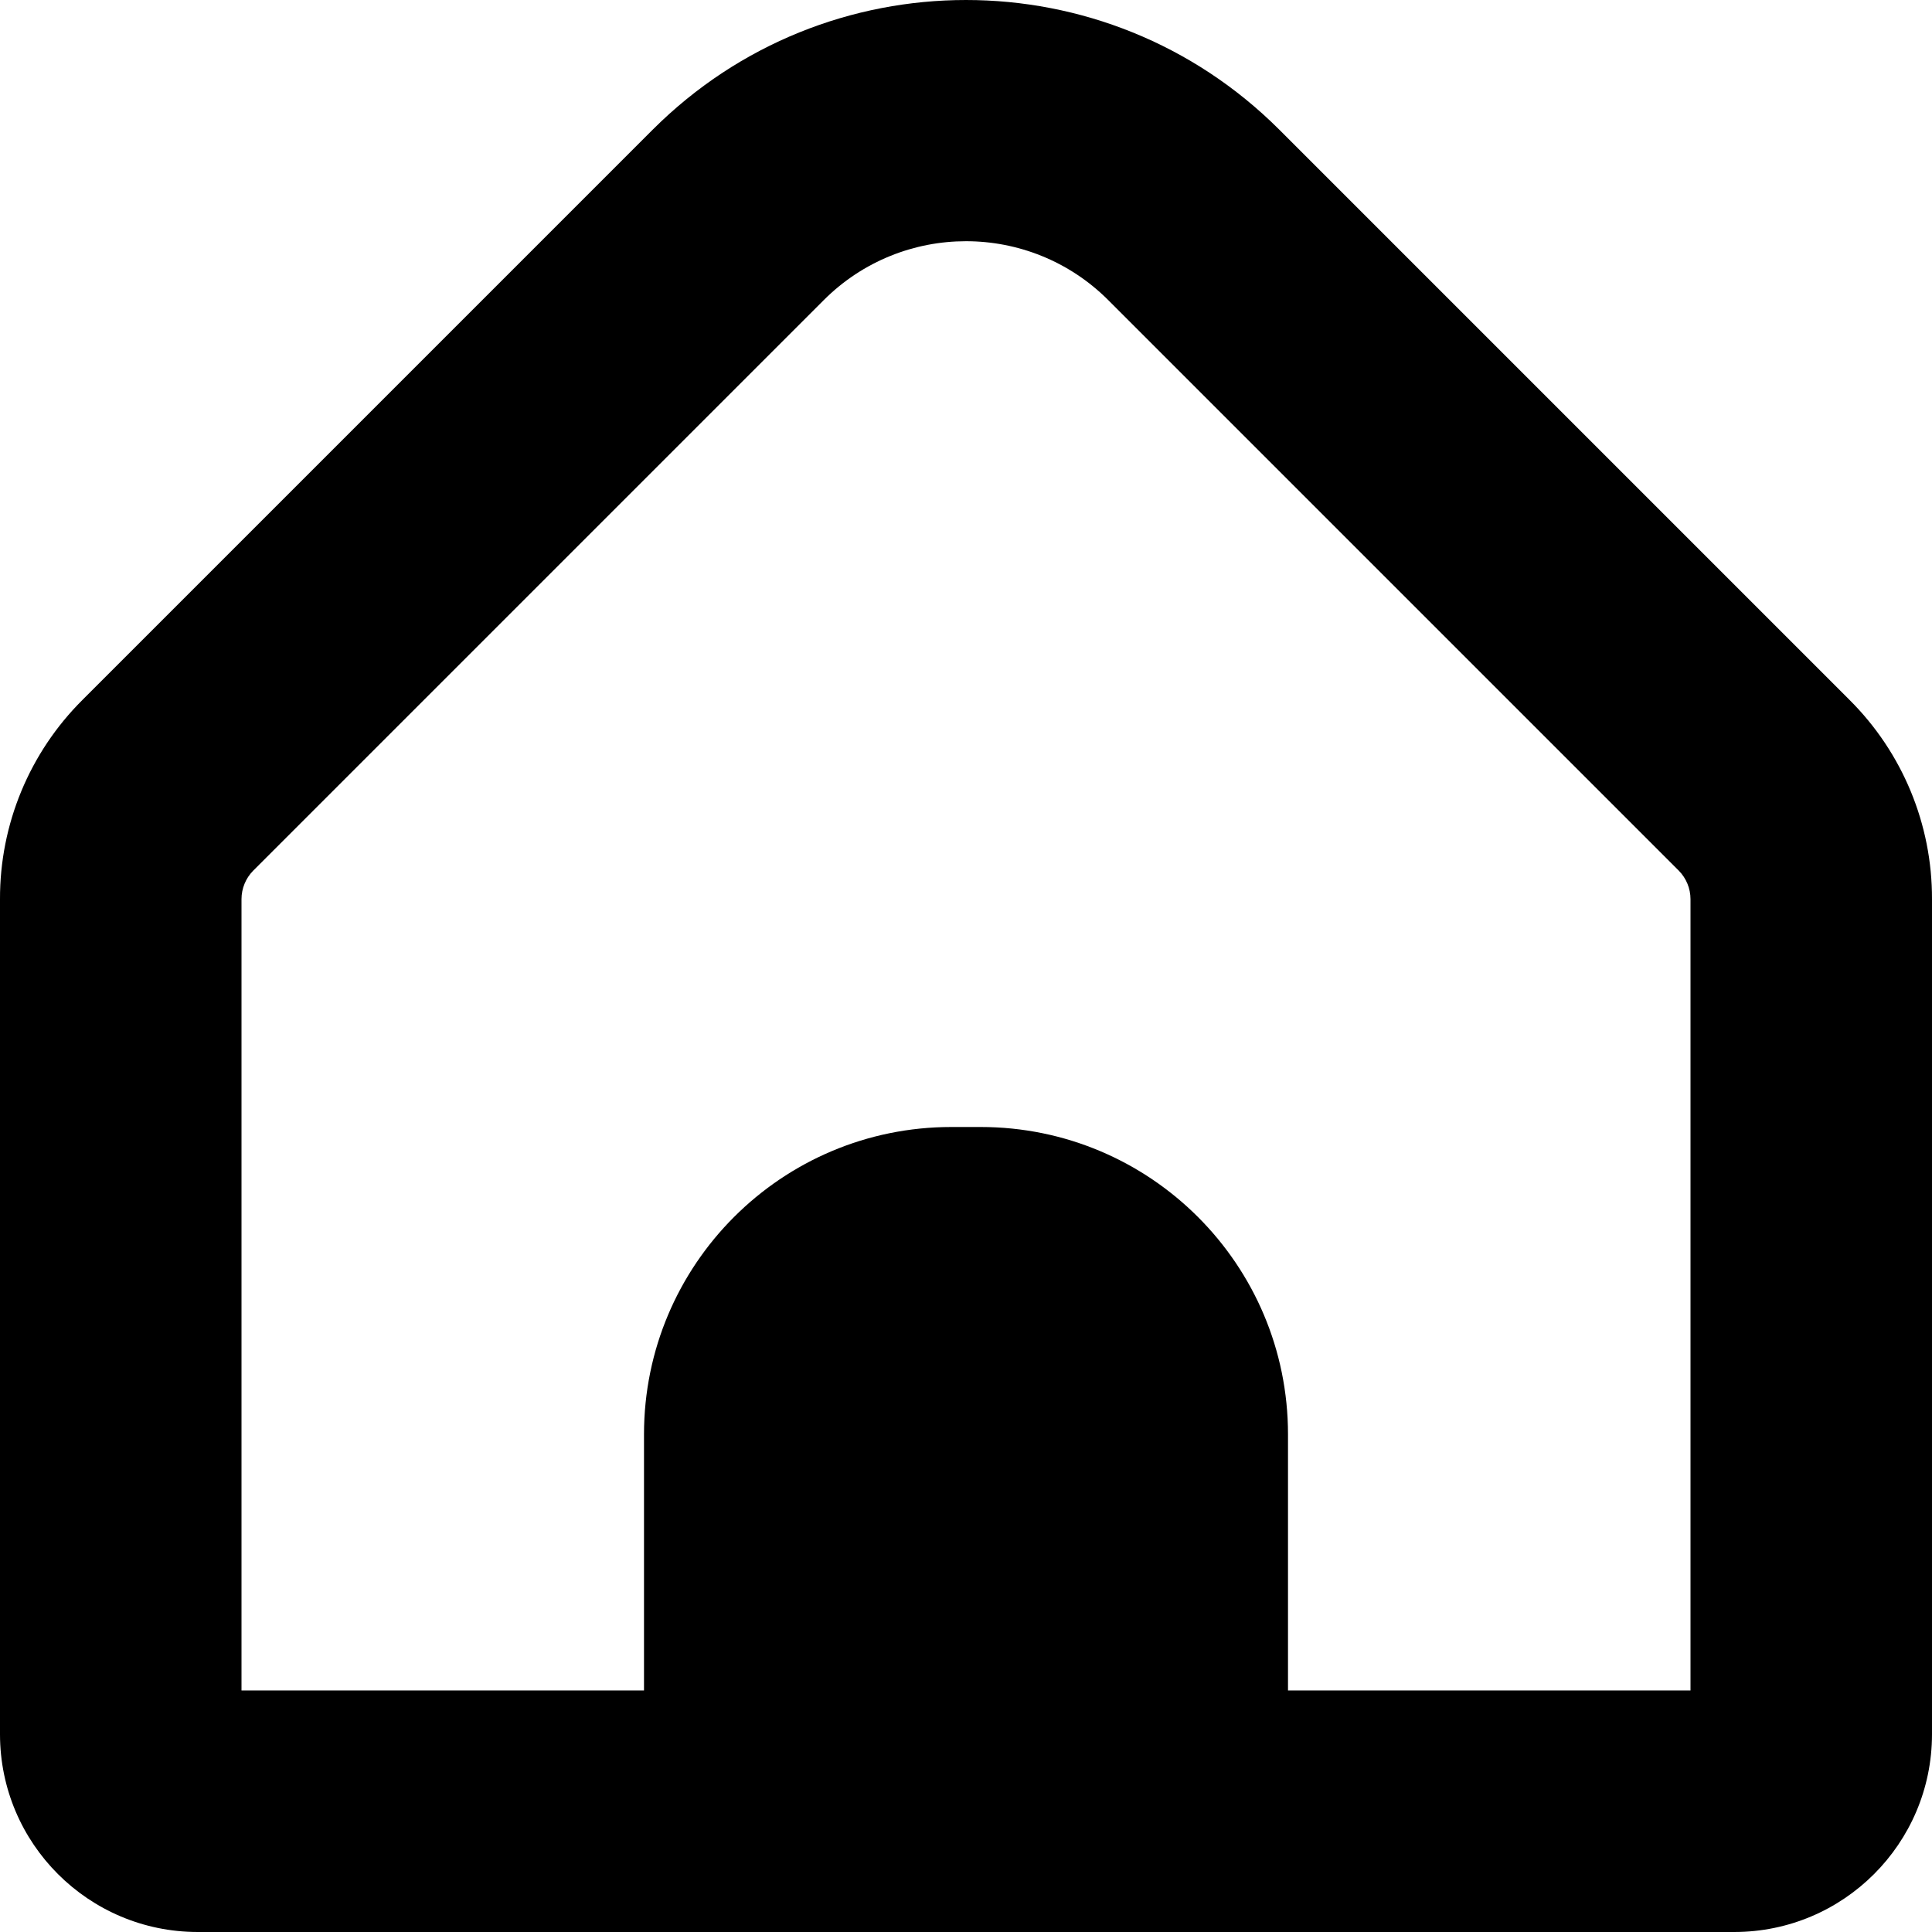
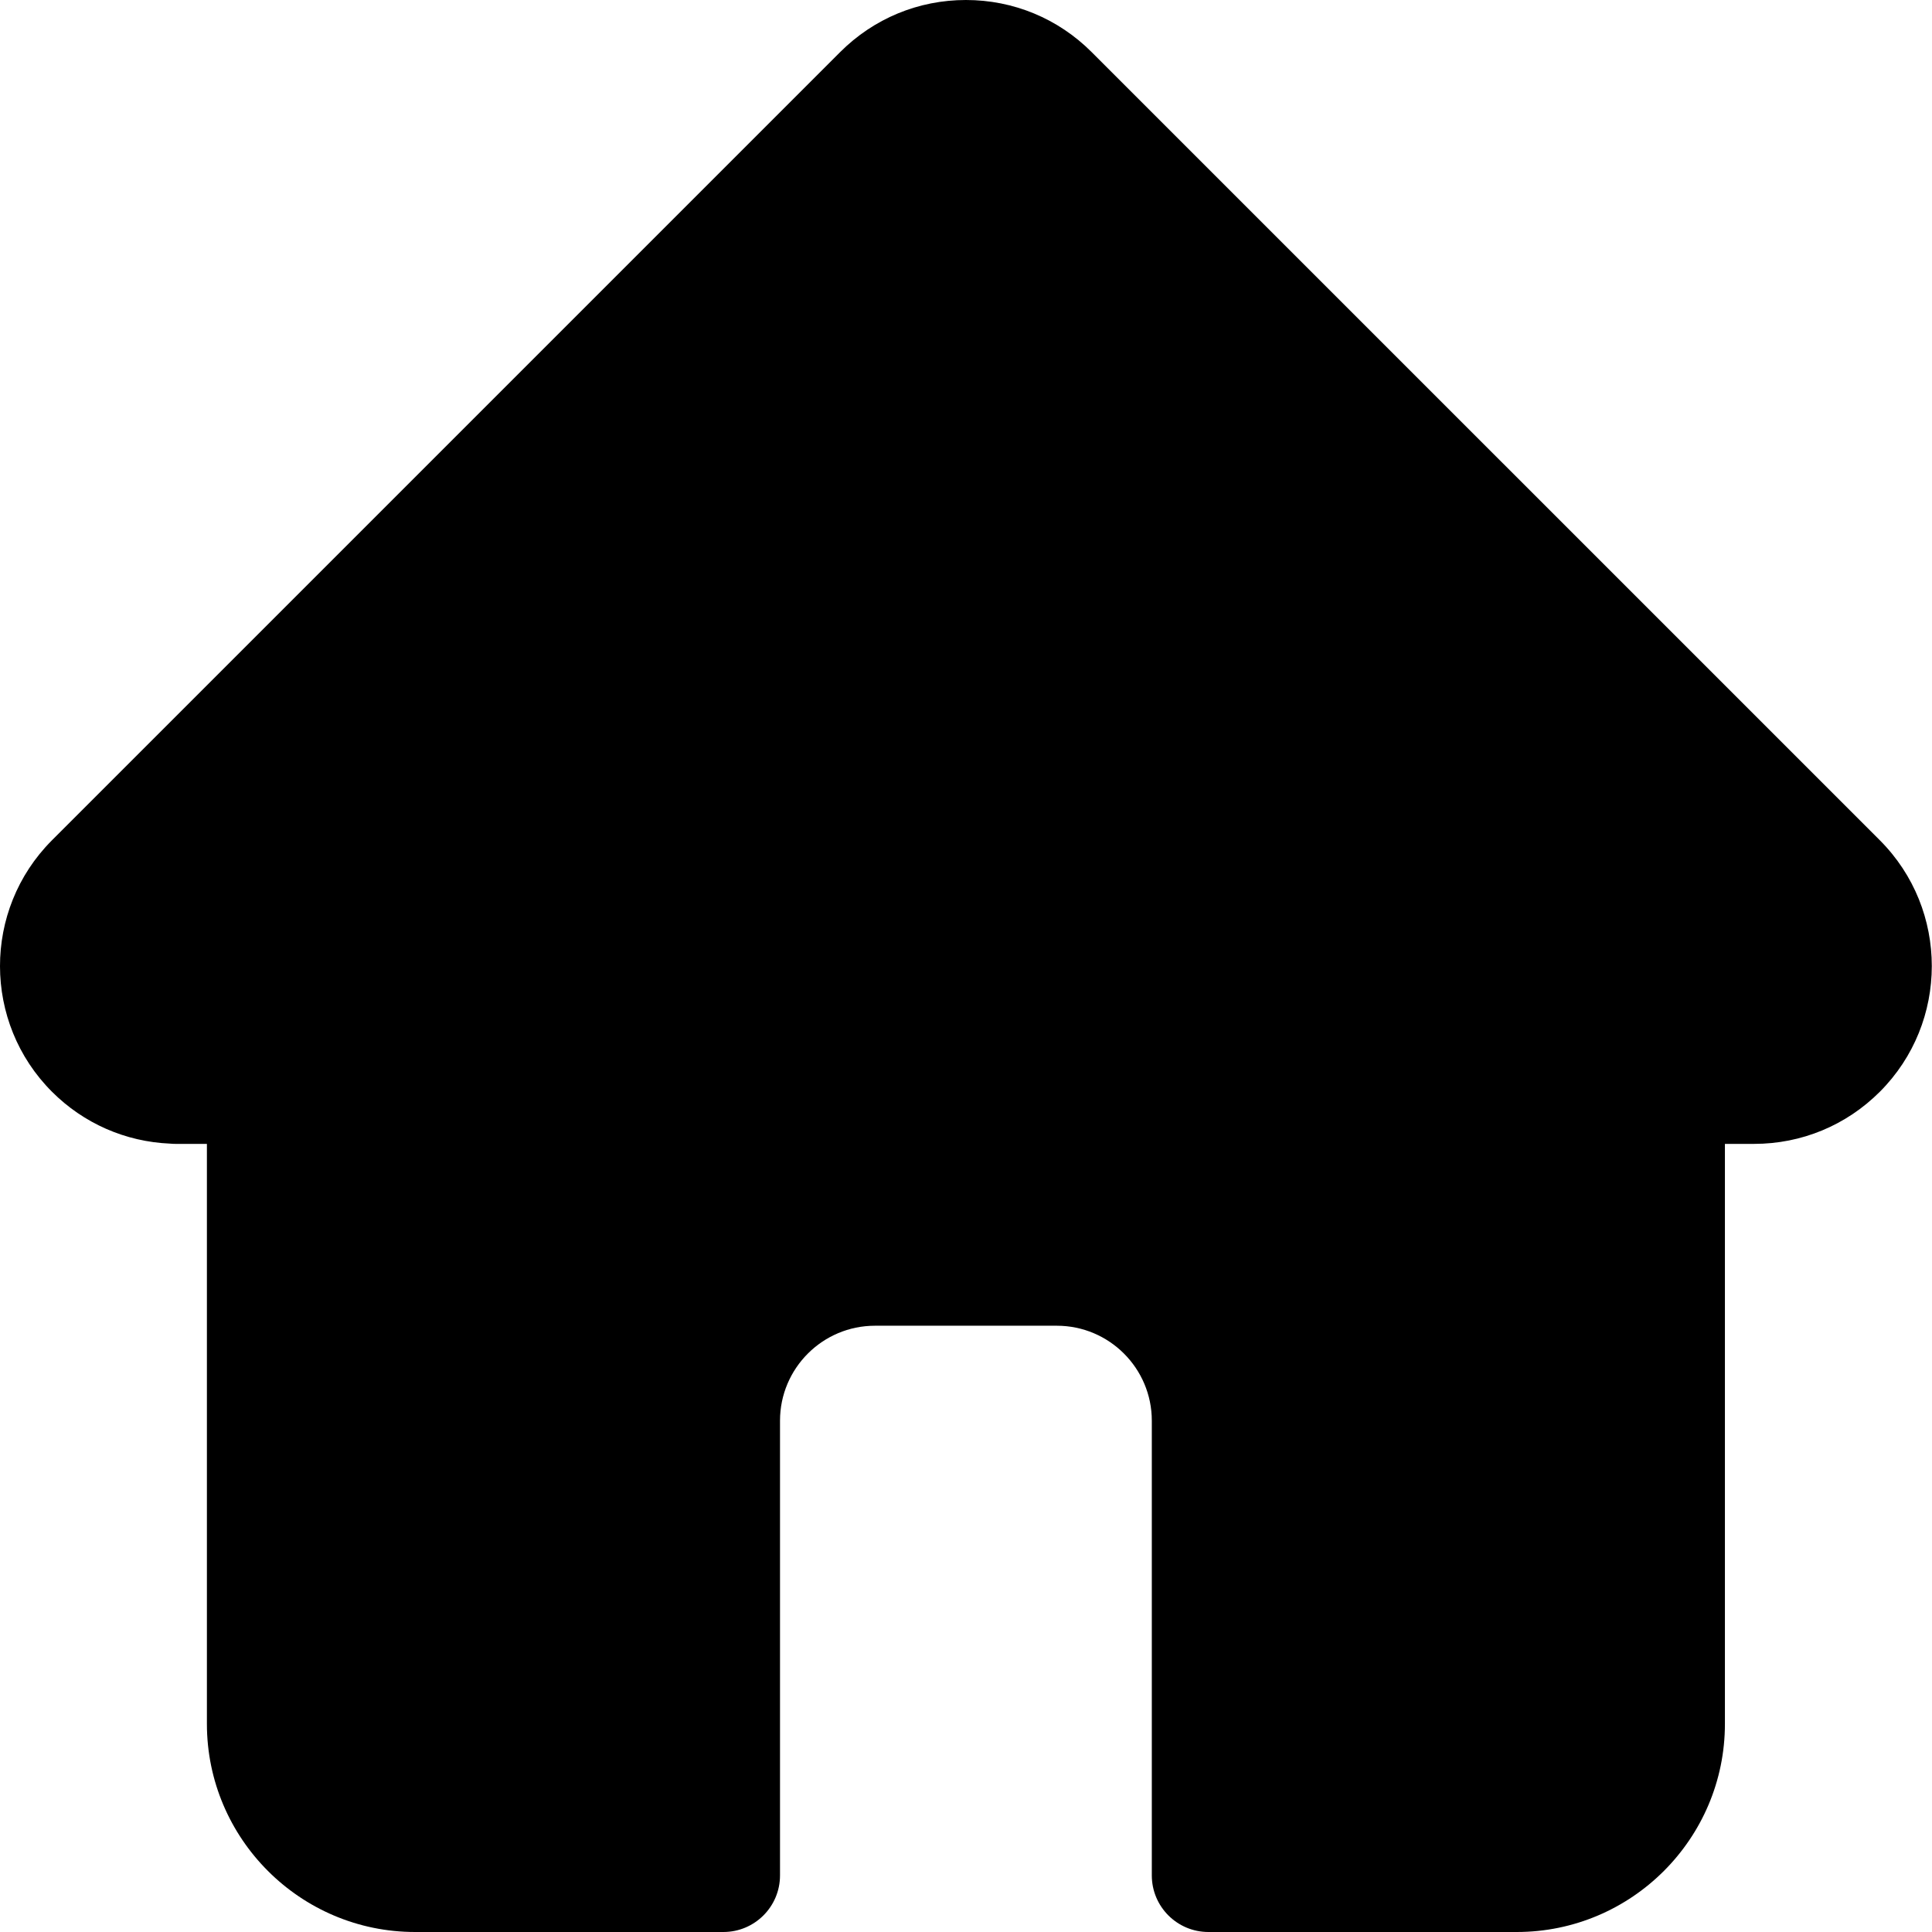
- <svg xmlns="http://www.w3.org/2000/svg" version="1.1" id="Capa_1" x="0px" y="0px" viewBox="0 0 512.001 512.001" style="enable-background:new 0 0 512.001 512.001;" xml:space="preserve" width="512" height="512">
-   <g>
-     <path d="M490.134,185.472L338.966,34.304c-45.855-45.737-120.076-45.737-165.931,0L21.867,185.472   C7.819,199.445-0.055,218.457,0,238.272v221.397C0.047,488.568,23.475,511.976,52.374,512h407.253   c28.899-0.023,52.326-23.432,52.373-52.331V238.272C512.056,218.457,504.182,199.445,490.134,185.472z M448,448H341.334v-67.883   c0-44.984-36.467-81.451-81.451-81.451c0,0,0,0,0,0h-7.765c-44.984,0-81.451,36.467-81.451,81.451l0,0V448H64V238.272   c0.007-2.829,1.125-5.541,3.115-7.552L218.283,79.552c20.825-20.831,54.594-20.835,75.425-0.01c0.003,0.003,0.007,0.007,0.01,0.01   L444.886,230.72c1.989,2.011,3.108,4.723,3.115,7.552V448z" />
-   </g>
+ <svg xmlns="http://www.w3.org/2000/svg" height="512pt" viewBox="0 0 512 512" width="512pt">
+   <path d="m498.195 222.695c-.012-.012-.023-.023-.035-.035l-208.855-208.848c-8.902-8.906-20.738-13.812-33.328-13.812-12.59 0-24.426 4.902-33.332 13.809l-208.746 208.742c-.07.07-.141.145-.211.215-18.281 18.387-18.25 48.219.09 66.559 8.379 8.383 19.445 13.238 31.277 13.746.48.047.965.07 1.453.07h8.324v153.699c0 30.414 24.746 55.16 55.168 55.16h81.711c8.281 0 15-6.715 15-15v-120.5c0-13.879 11.289-25.168 25.168-25.168h48.195c13.879 0 25.168 11.289 25.168 25.168v120.5c0 8.285 6.715 15 15 15h81.711c30.422 0 55.168-24.746 55.168-55.16v-153.699h7.719c12.586 0 24.422-4.902 33.332-13.809 18.359-18.371 18.367-48.254.023-66.637zm0 0" />
</svg>
